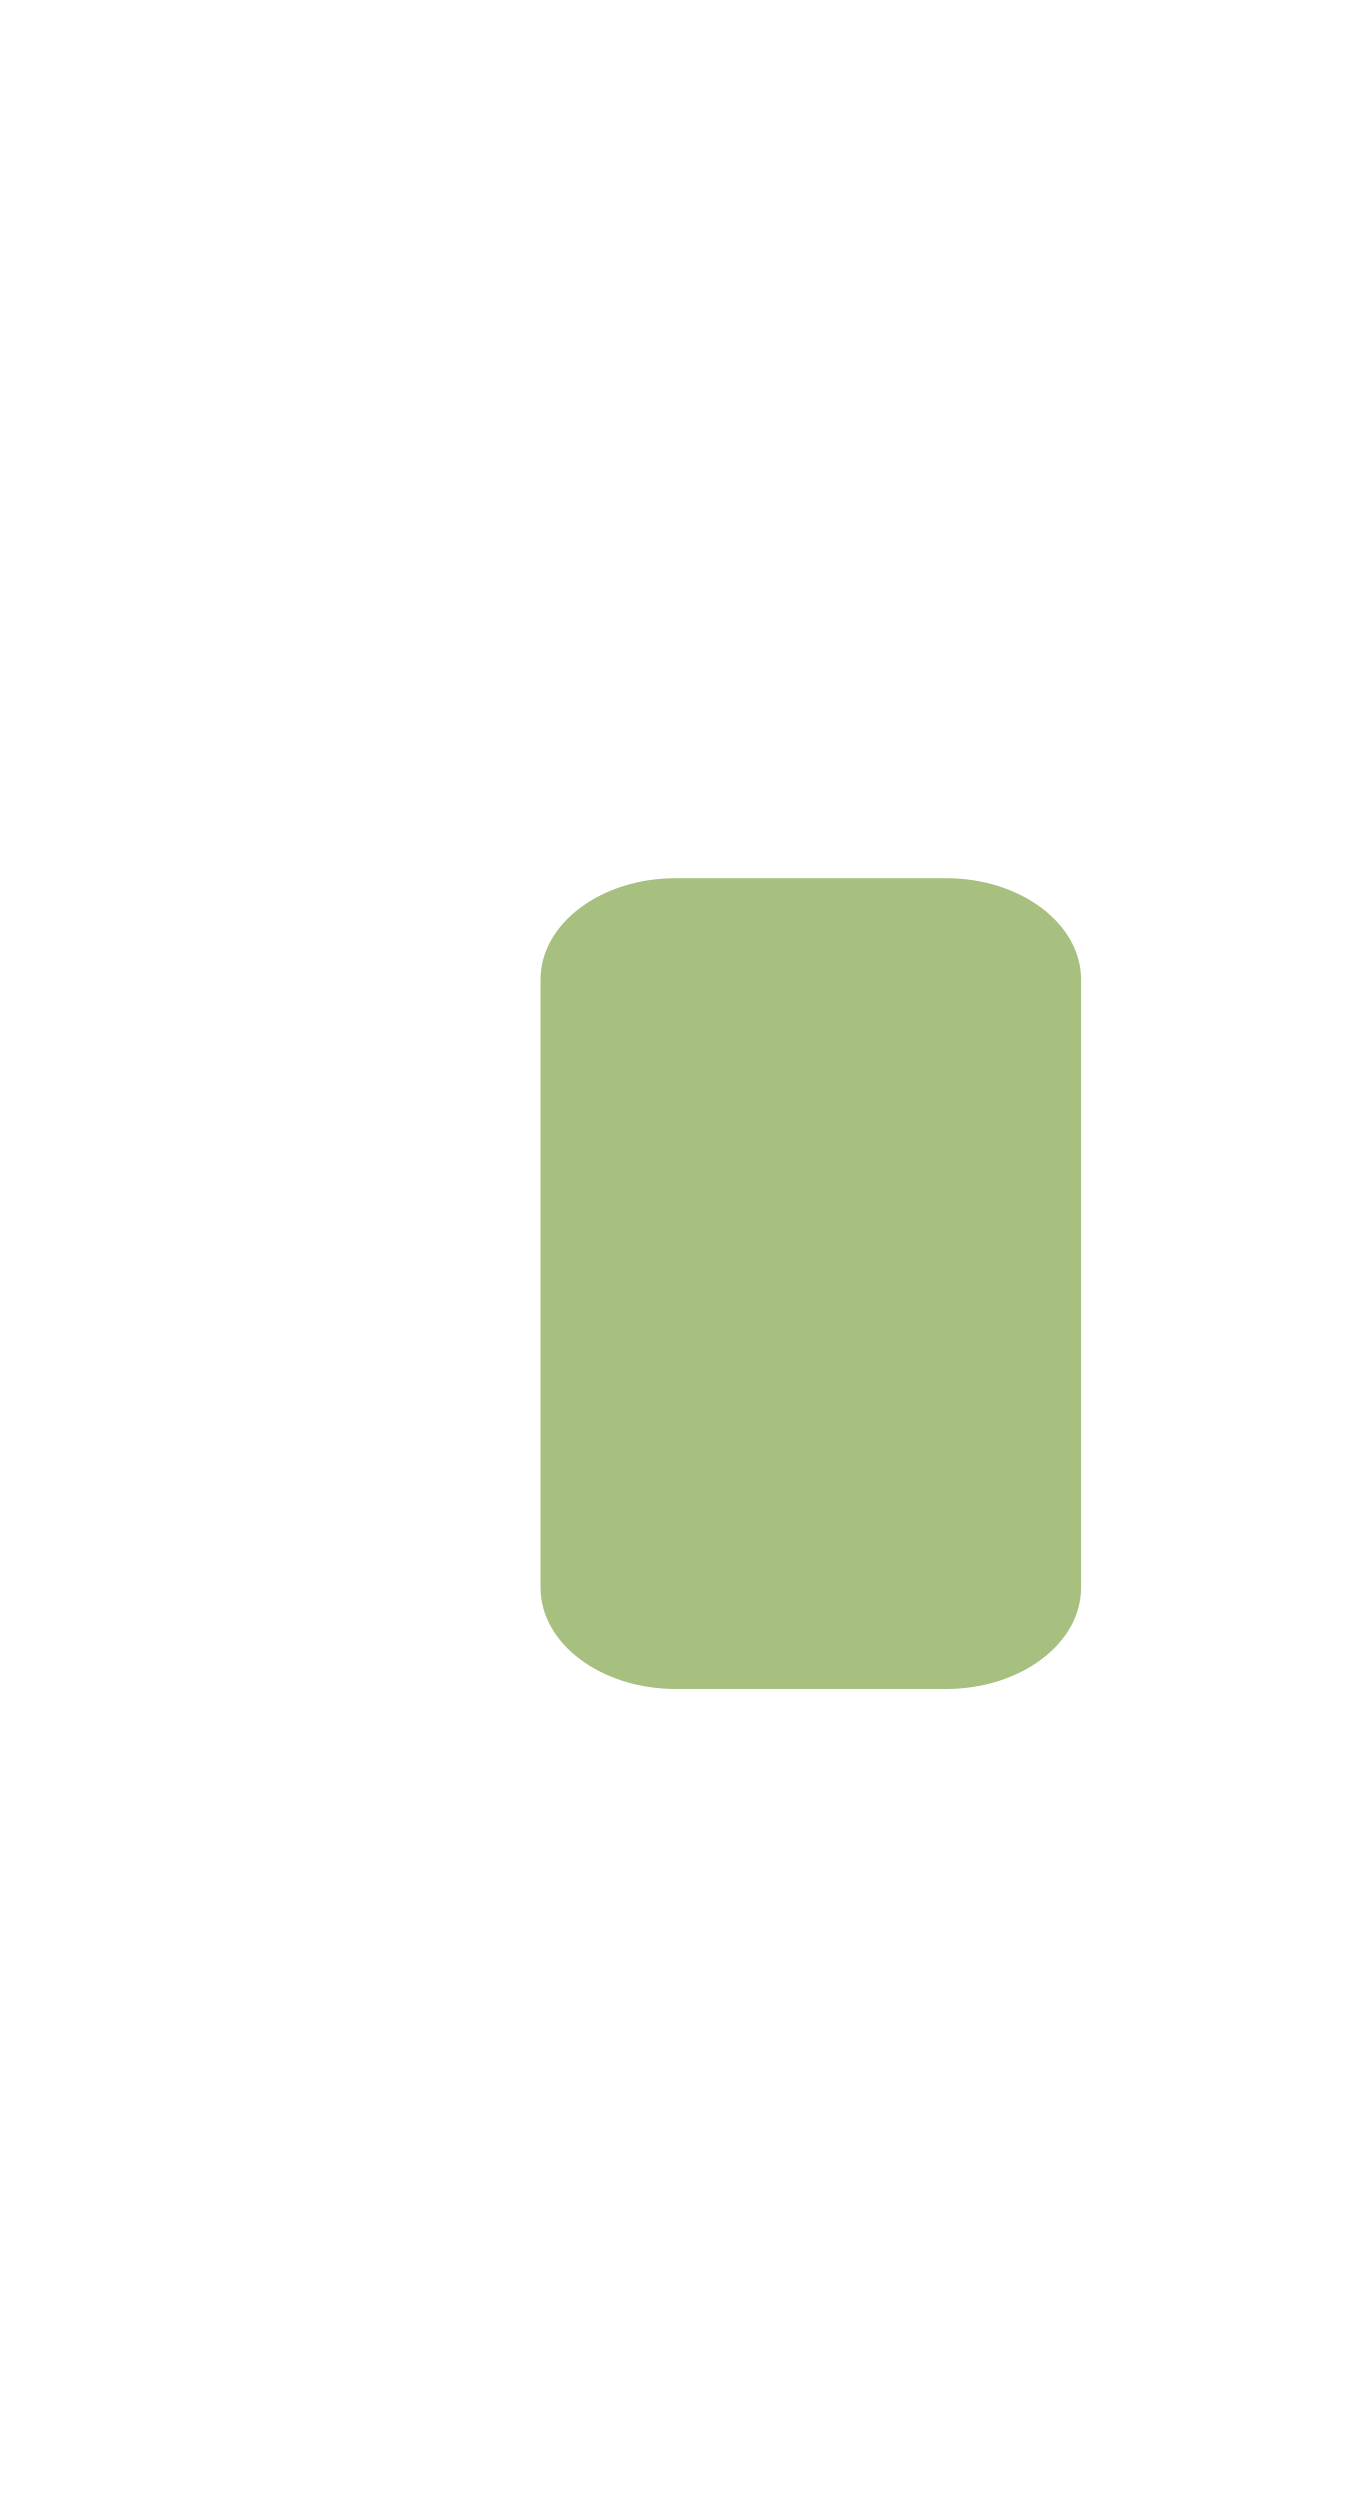
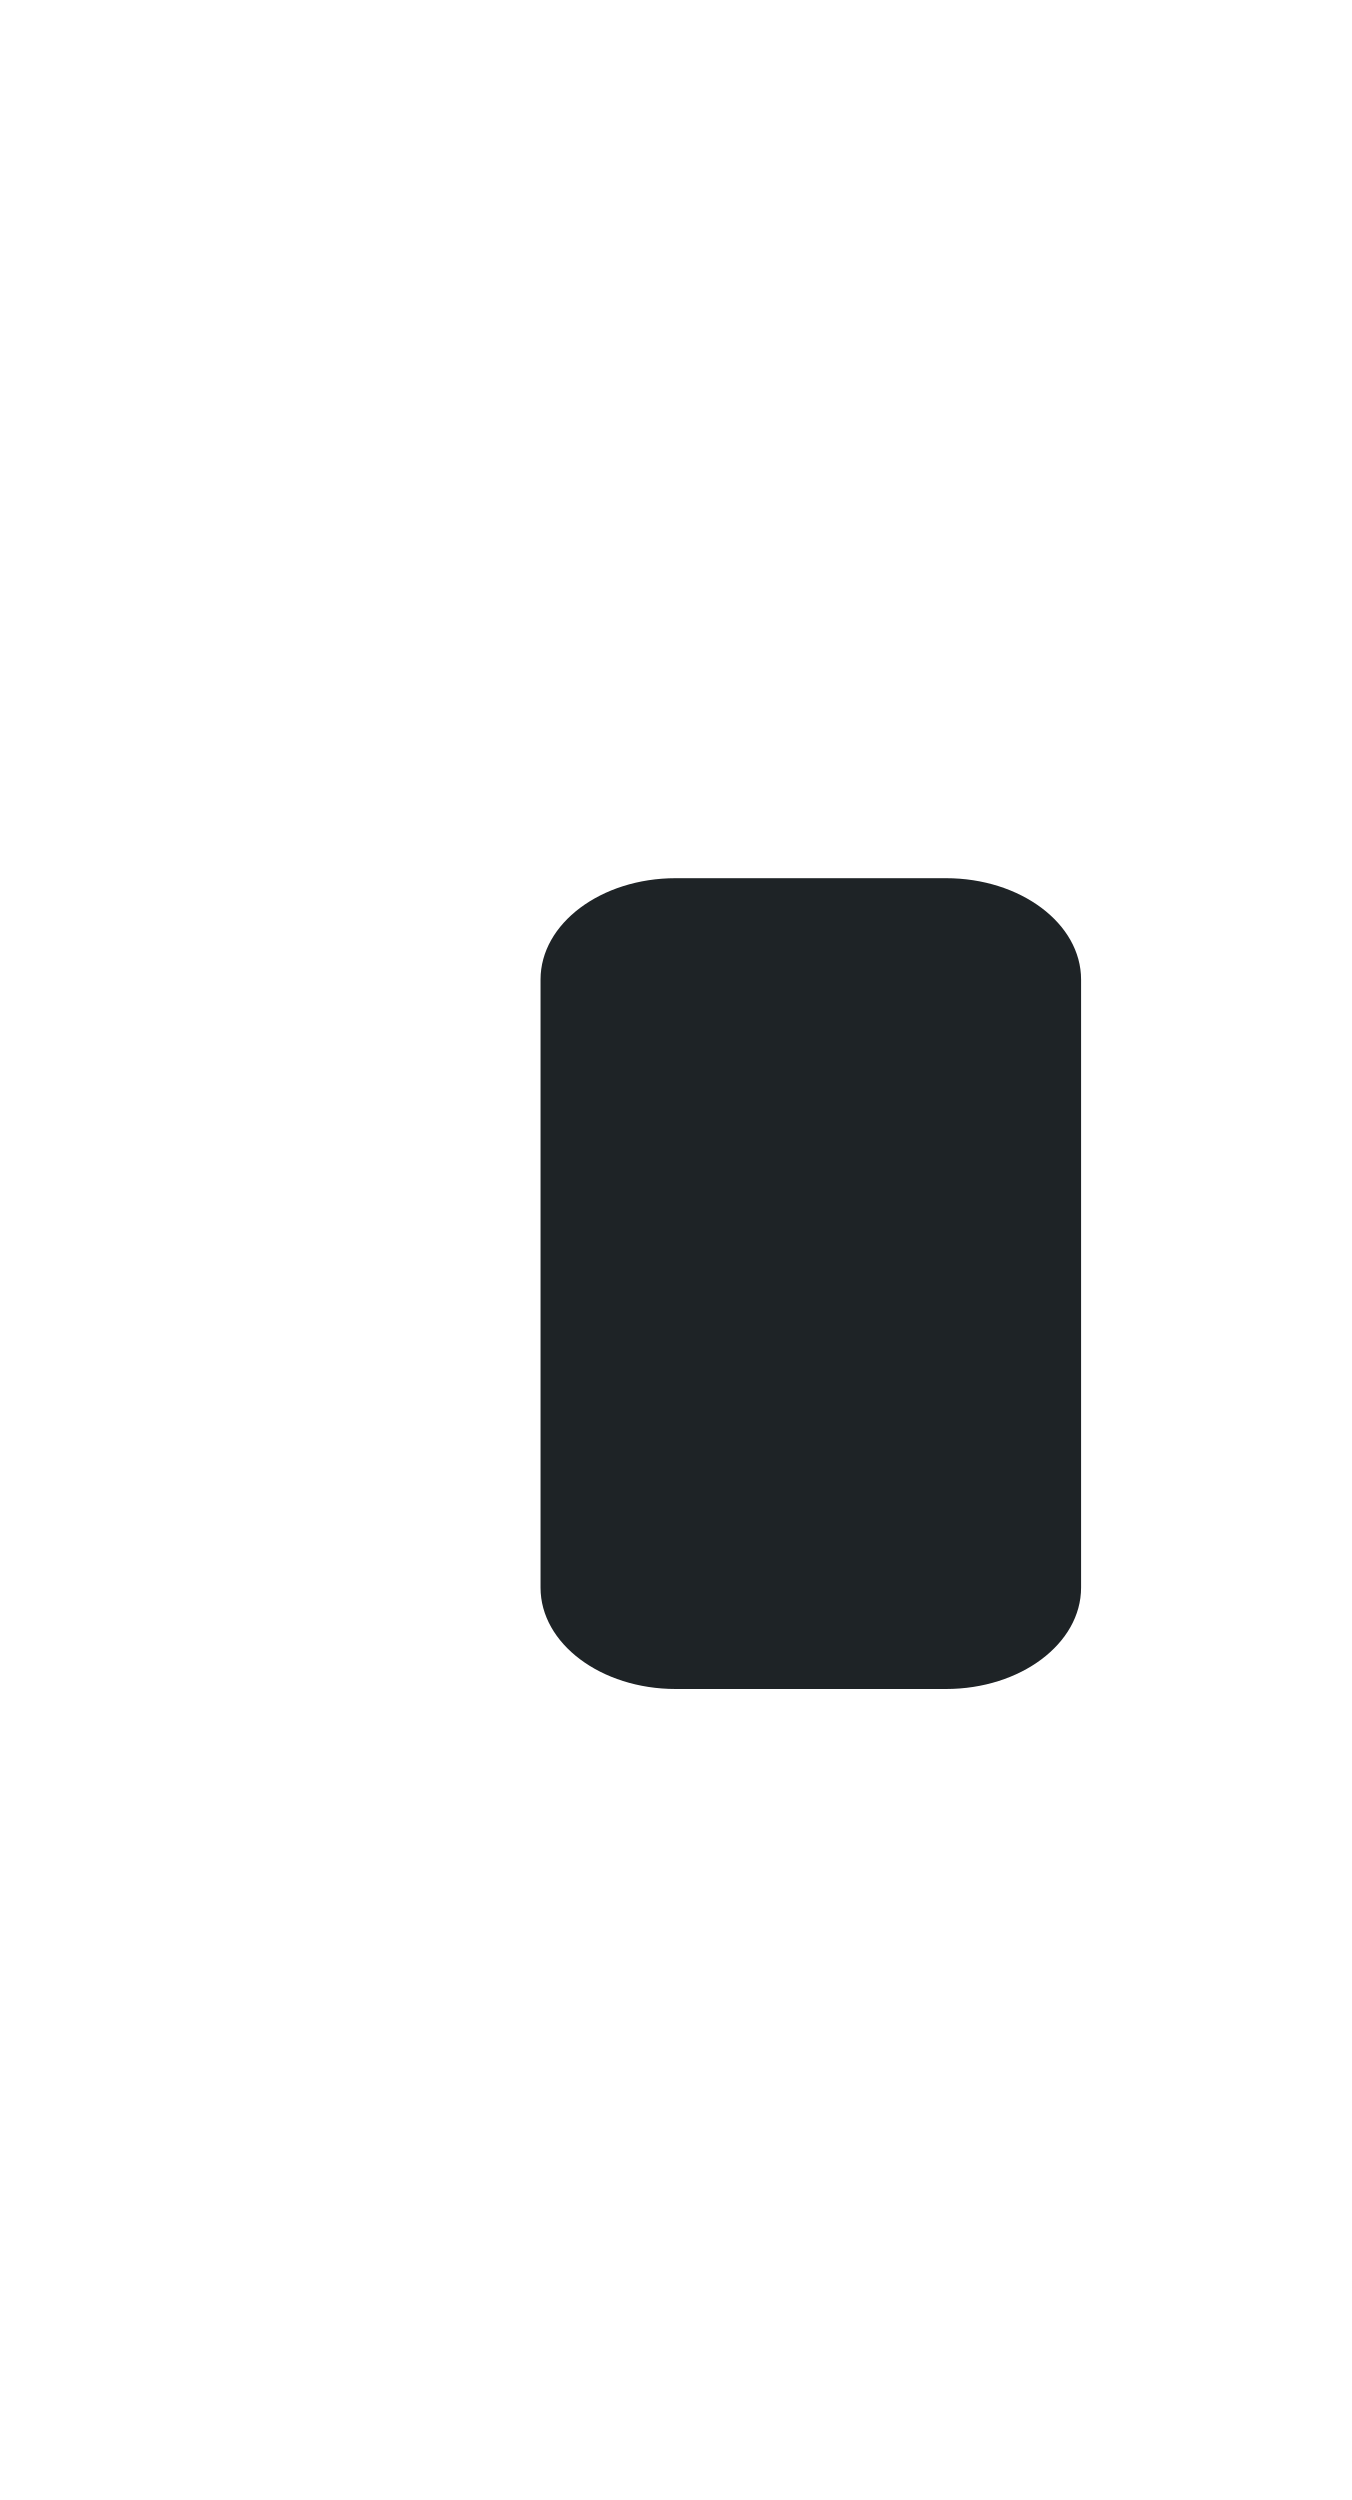
<svg xmlns="http://www.w3.org/2000/svg" width="20" height="37">
  <defs>
    <clipPath>
-       <rect y="1015.36" x="20" height="37" width="20" opacity="0.12" fill="#2e383c" color="#d3c6aa" />
+       <rect y="1015.36" x="20" height="37" width="20" opacity="0.12" fill="#a7c080" color="#d3c6aa" />
    </clipPath>
    <clipPath>
-       <rect y="1033.36" x="20" height="19" width="10" opacity="0.12" fill="#2e383c" color="#d3c6aa" />
+       <rect y="1033.36" x="20" height="19" width="10" opacity="0.12" fill="#a7c080" color="#d3c6aa" />
    </clipPath>
  </defs>
  <g transform="translate(0,-1015.362)">
    <g transform="matrix(2,0,0,1.499997,4,-530.6777)">
-       <rect rx="1" y="1039.36" x="2" height="8" width="4" fill="#a7c080" />
+       <rect rx="1" y="1039.36" x="2" height="8" width="4" fill="#1e2326" />
    </g>
  </g>
</svg>
